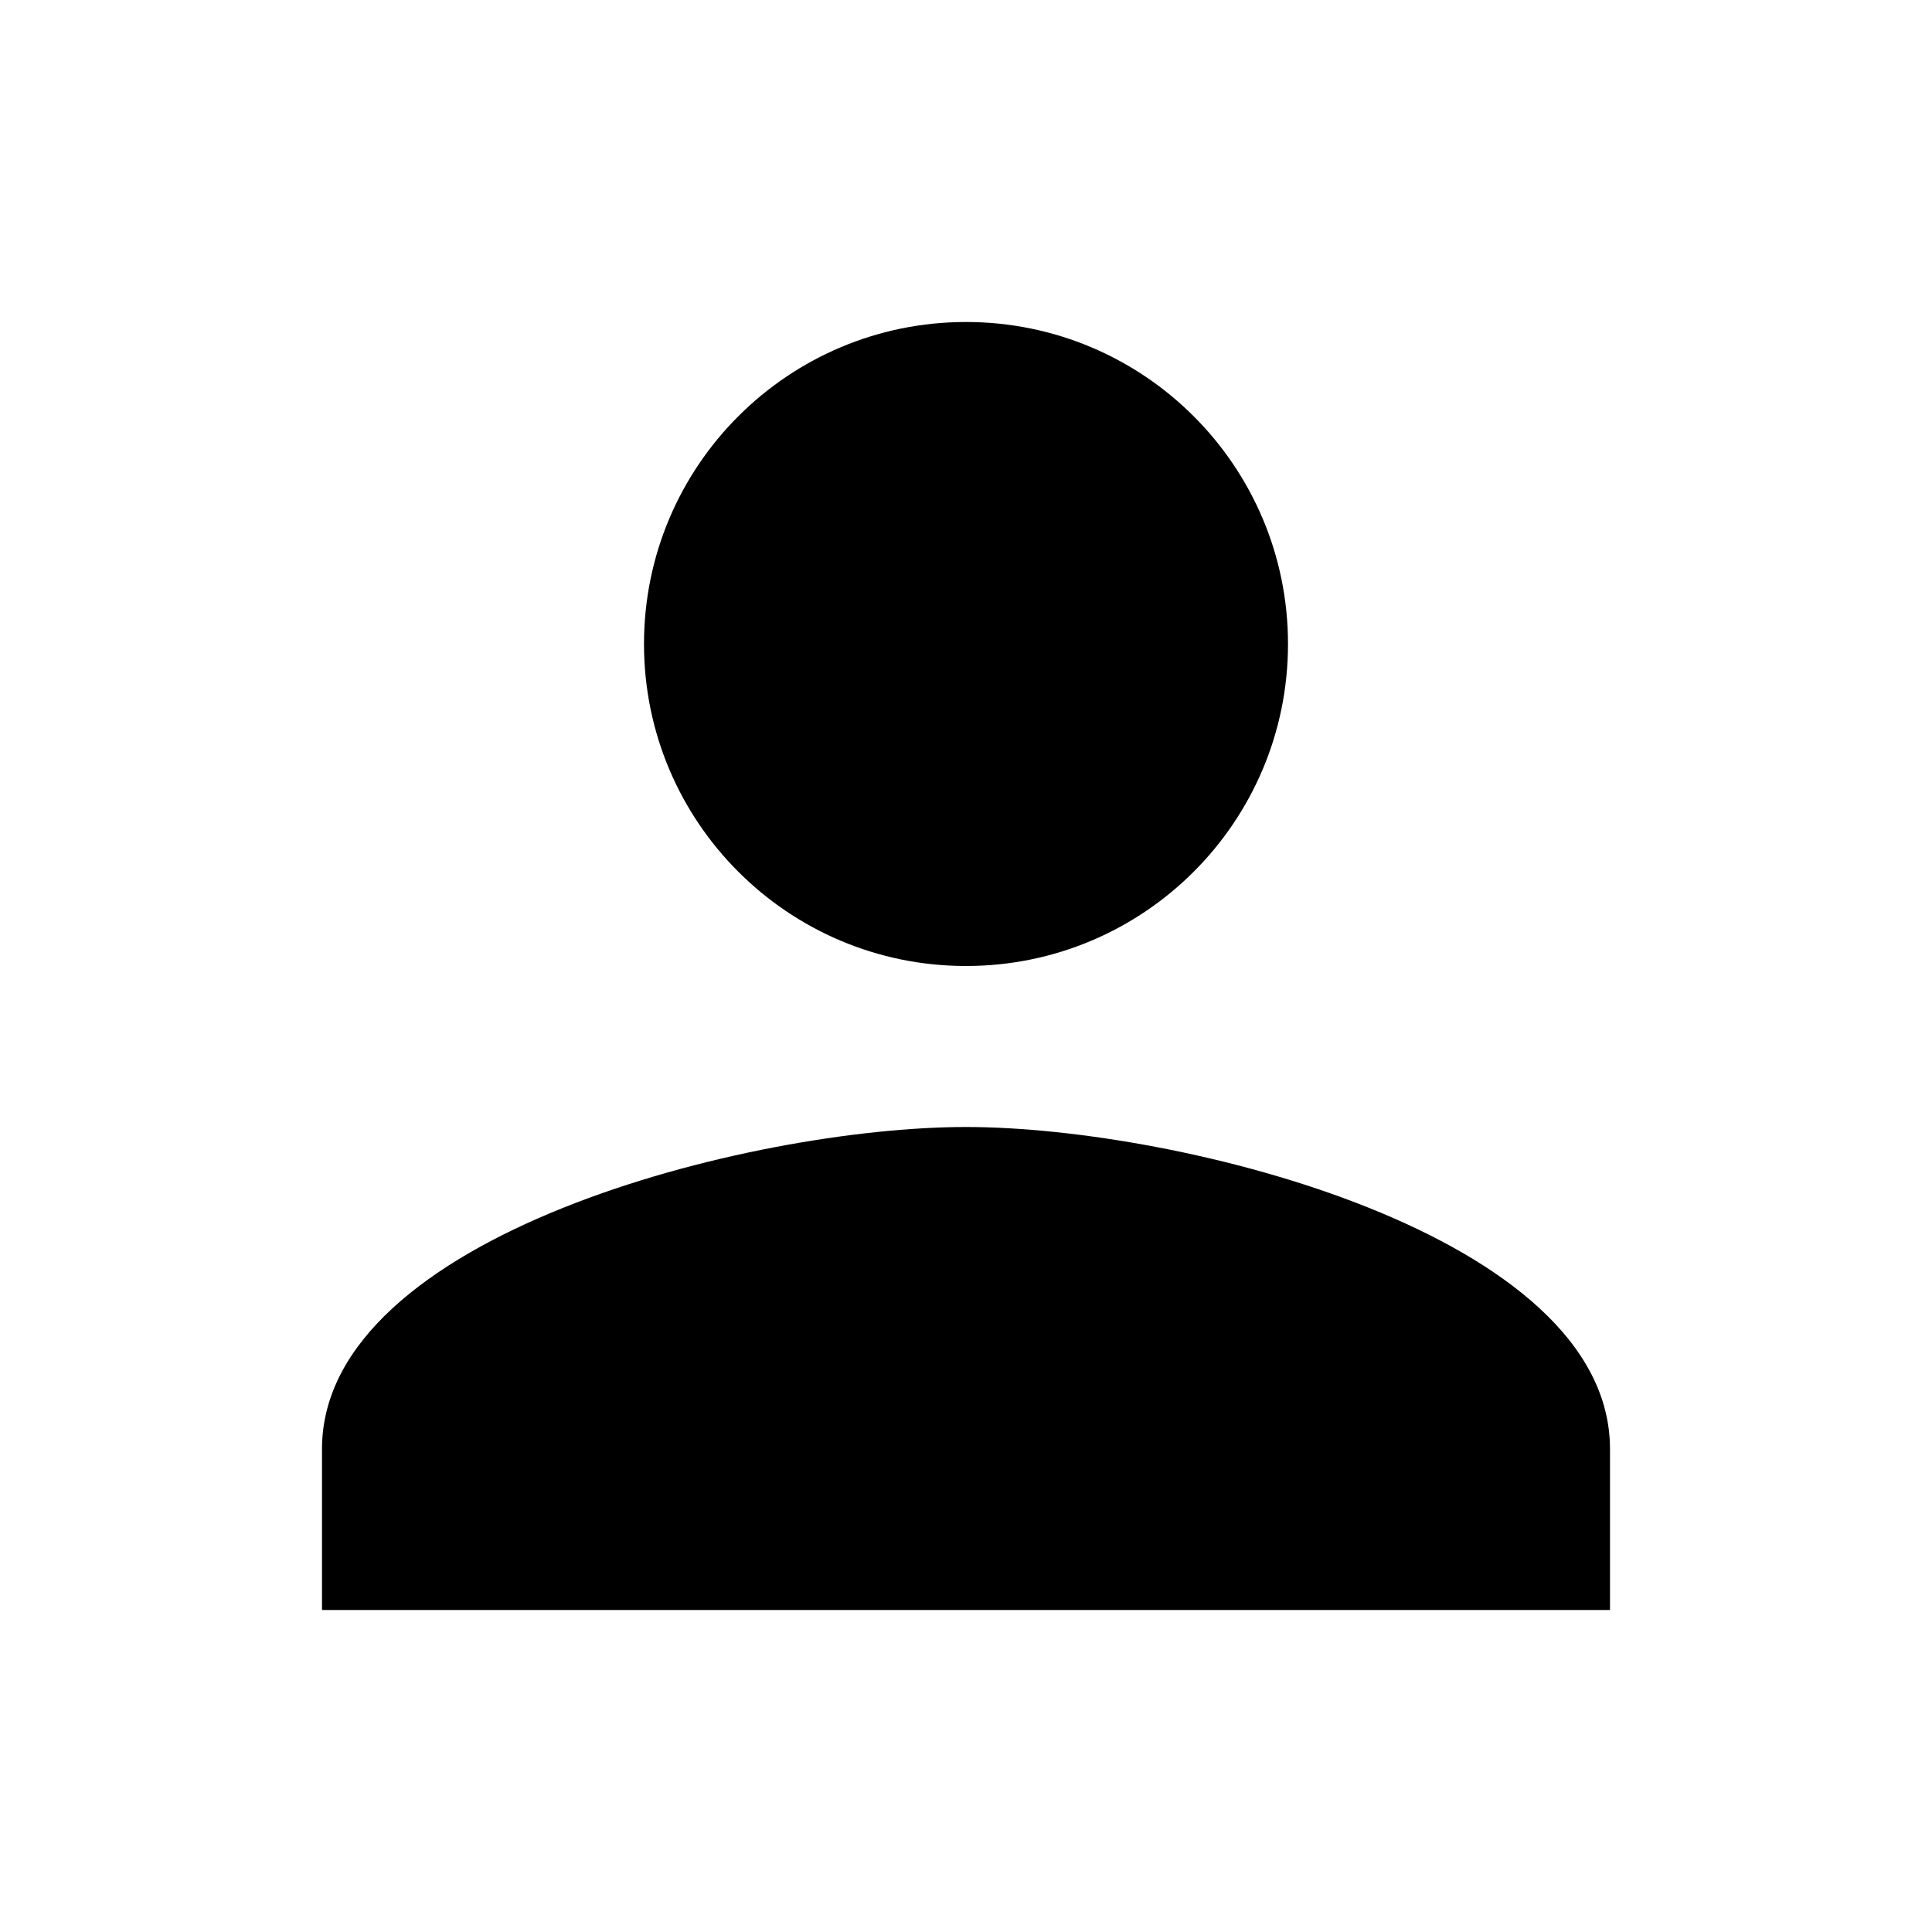
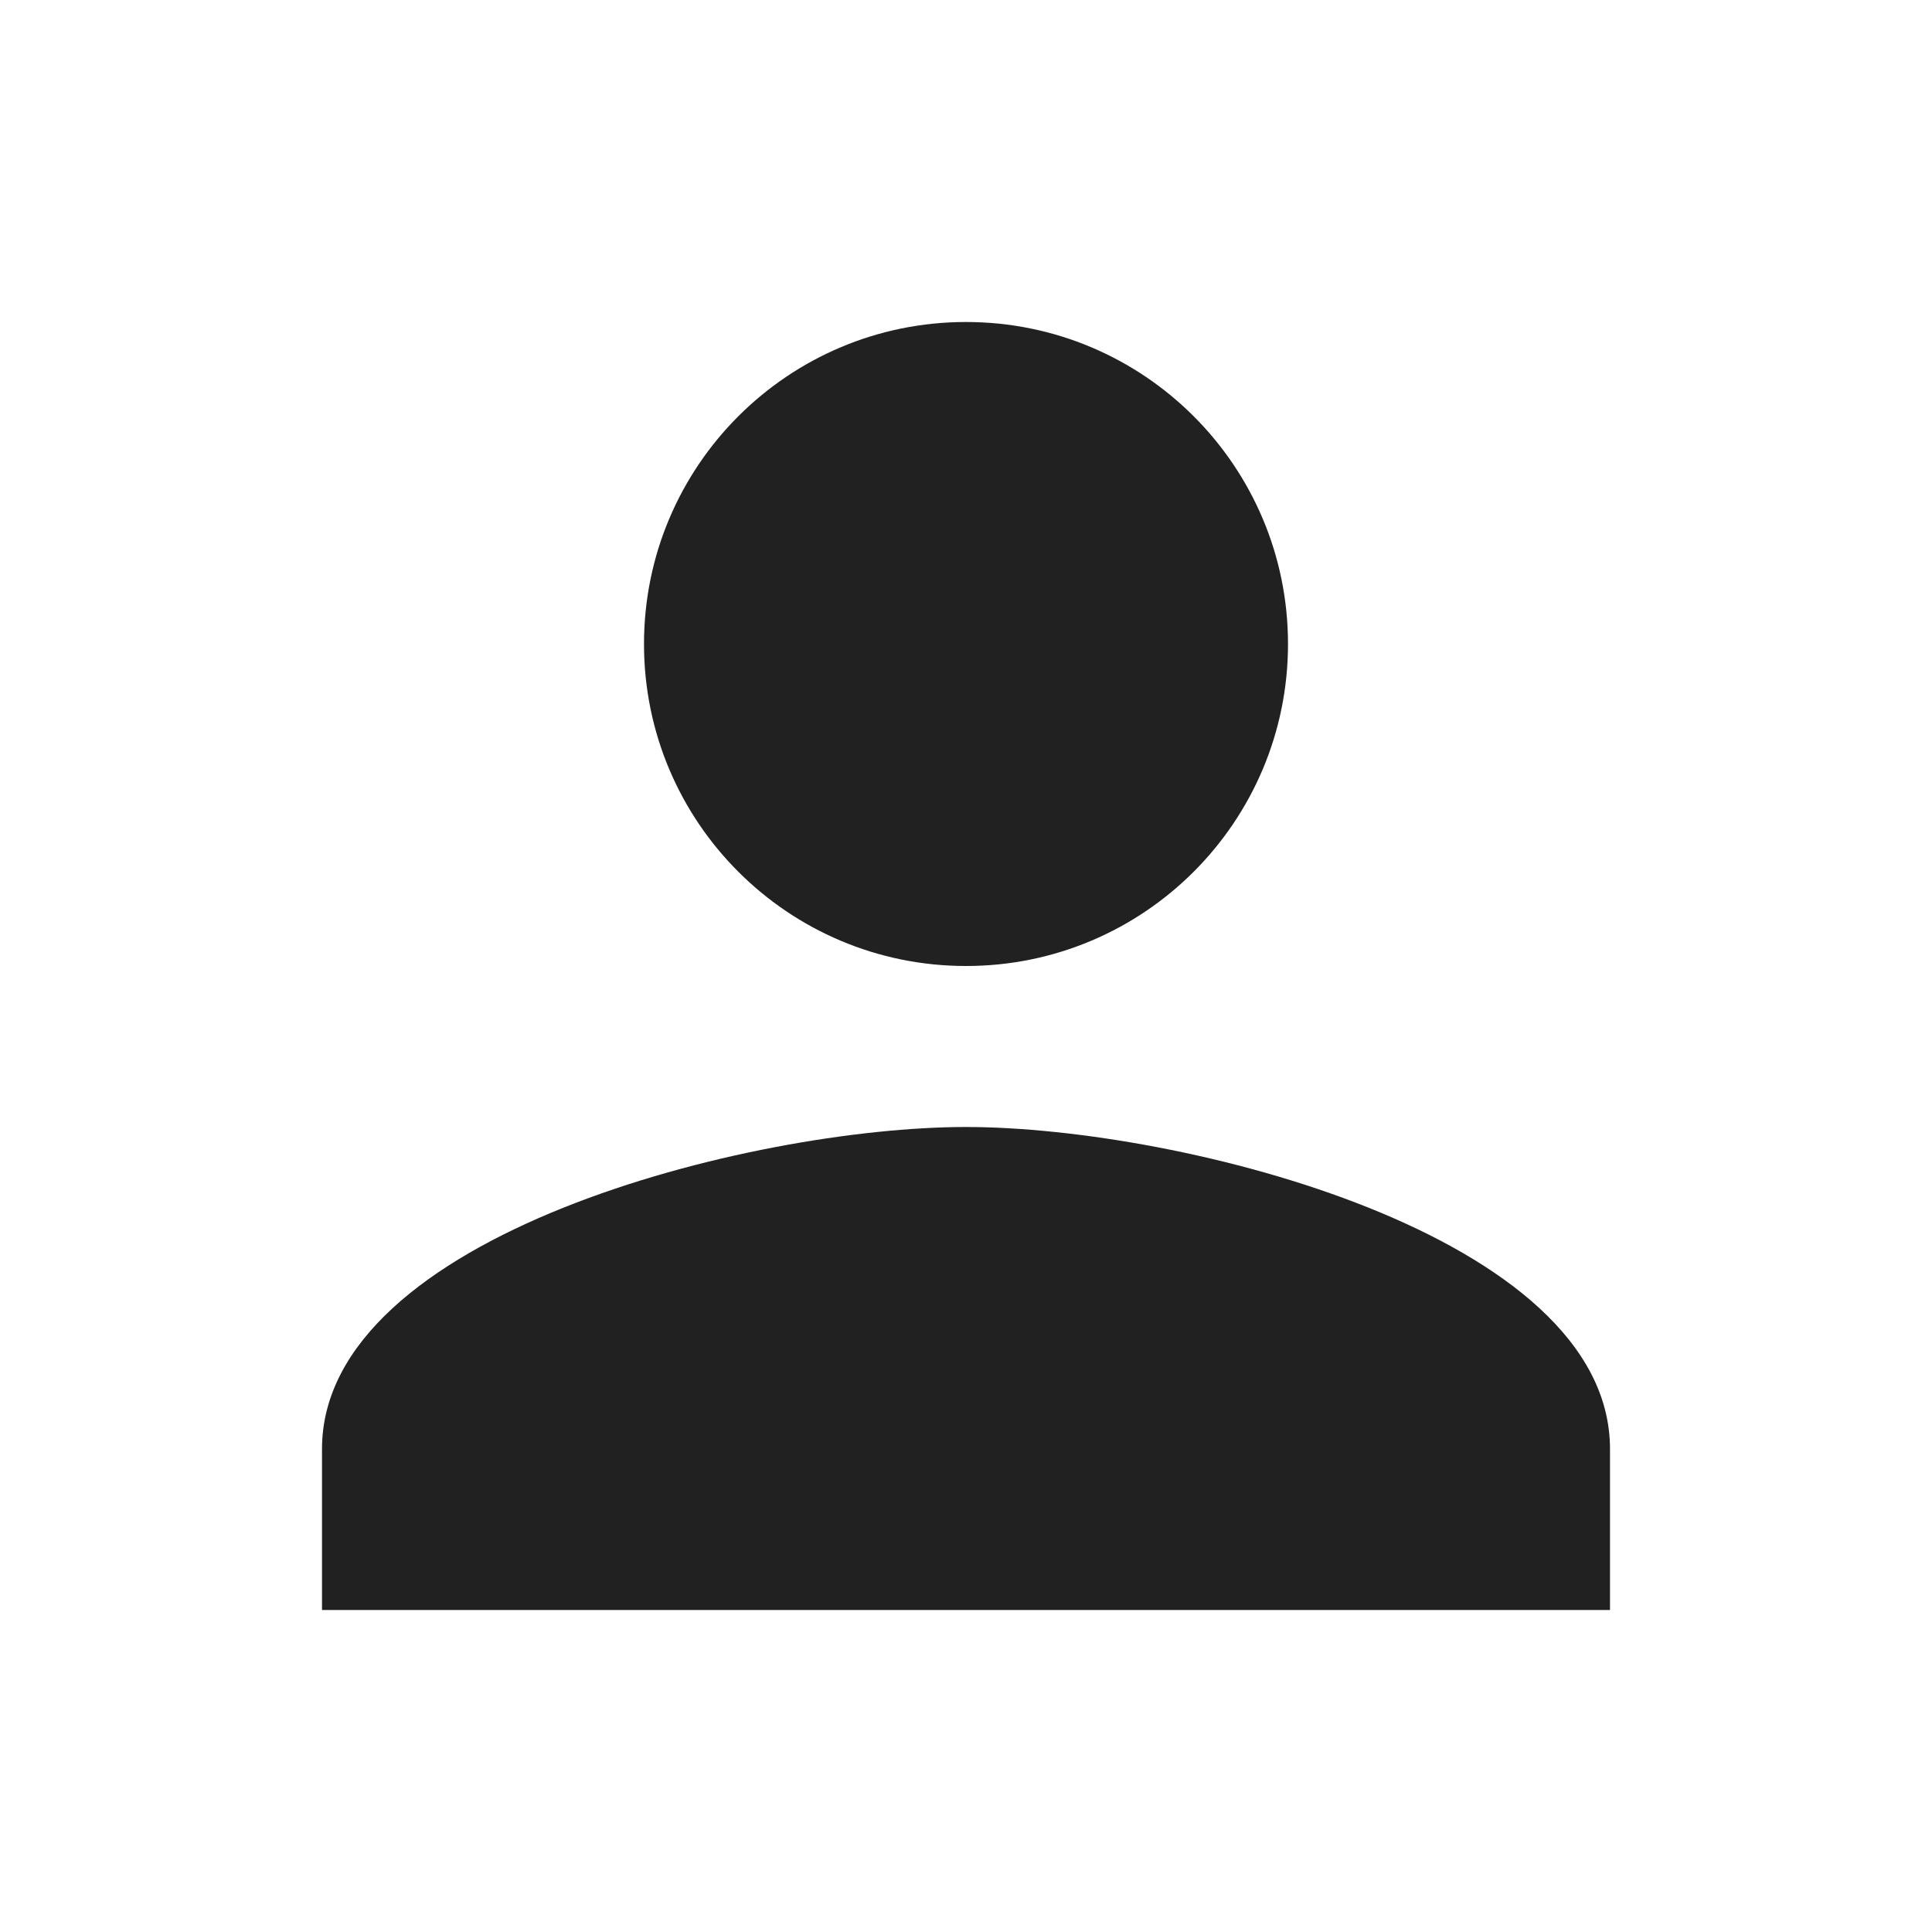
- <svg xmlns="http://www.w3.org/2000/svg" fill="#000000" height="24" viewBox="0 0 24 24" width="24">
+ <svg xmlns="http://www.w3.org/2000/svg" fill="#222121" height="24" viewBox="0 0 24 24" width="24">
  <path d="M12 12c2.21 0 4-1.79 4-4s-1.79-4-4-4-4 1.79-4 4 1.79 4 4 4zm0 2c-2.67 0-8 1.34-8 4v2h16v-2c0-2.66-5.33-4-8-4z" />
  <path d="M0 0h24v24H0z" fill="none" />
</svg>
